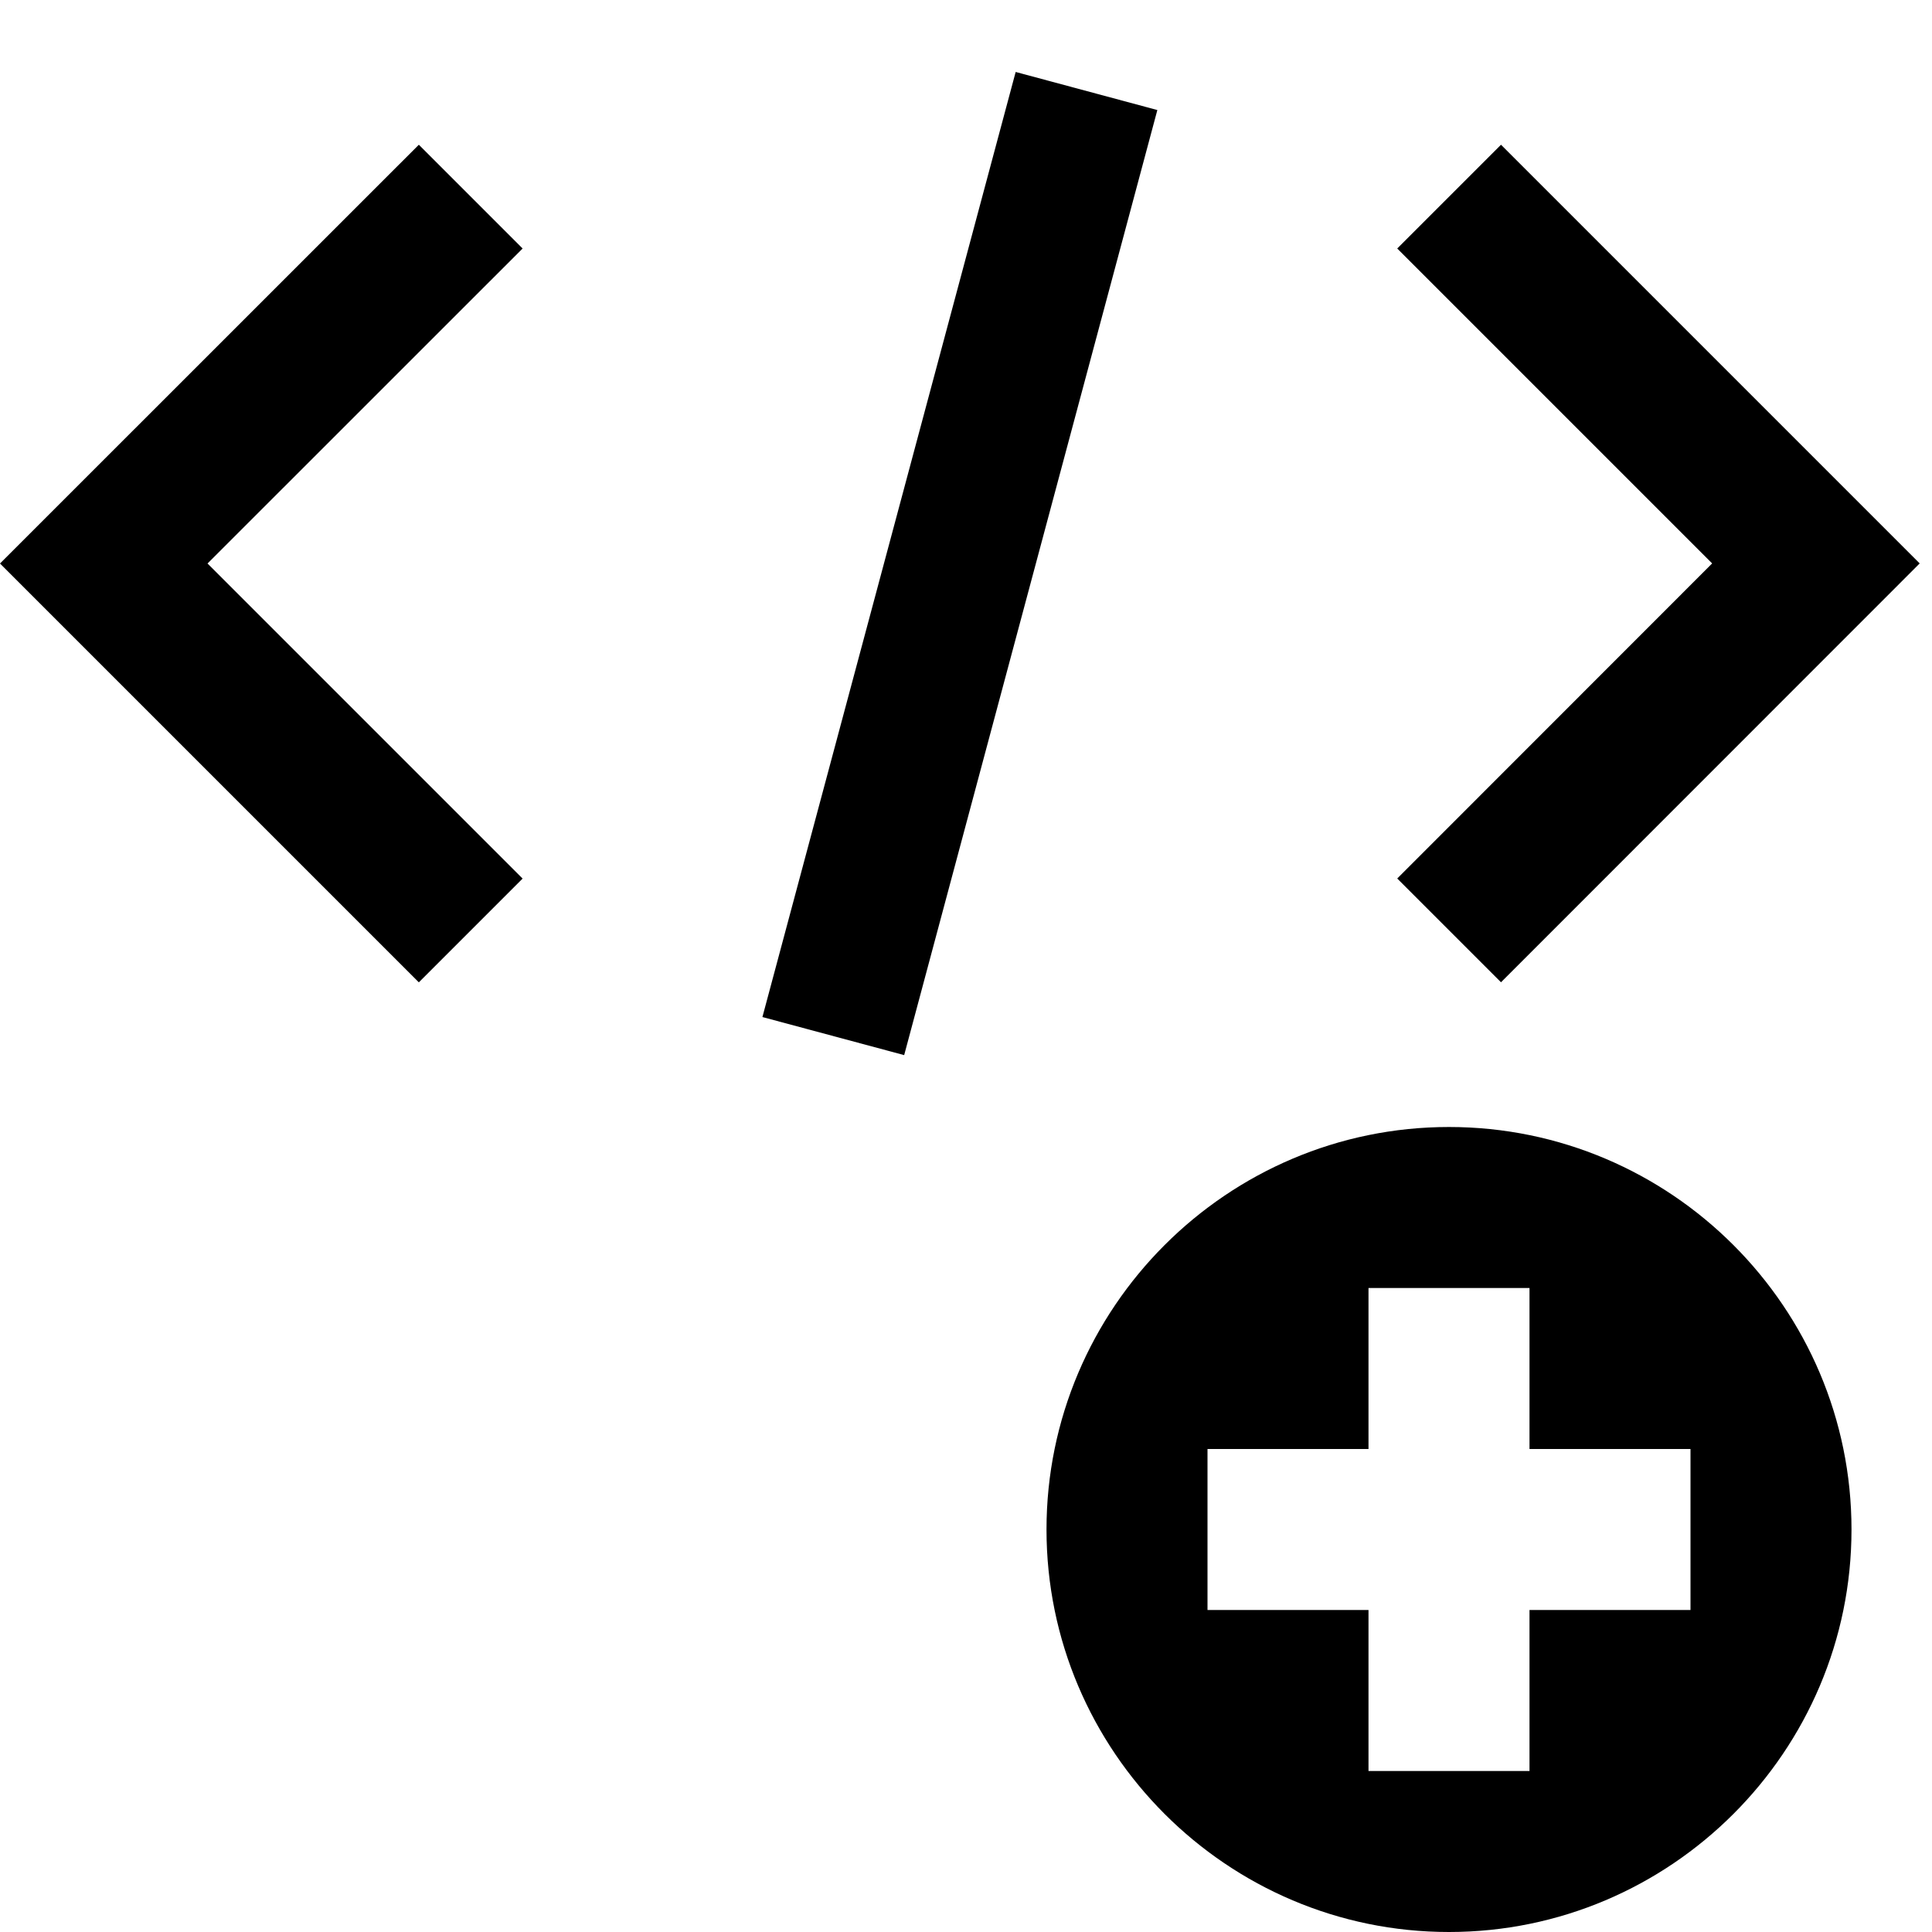
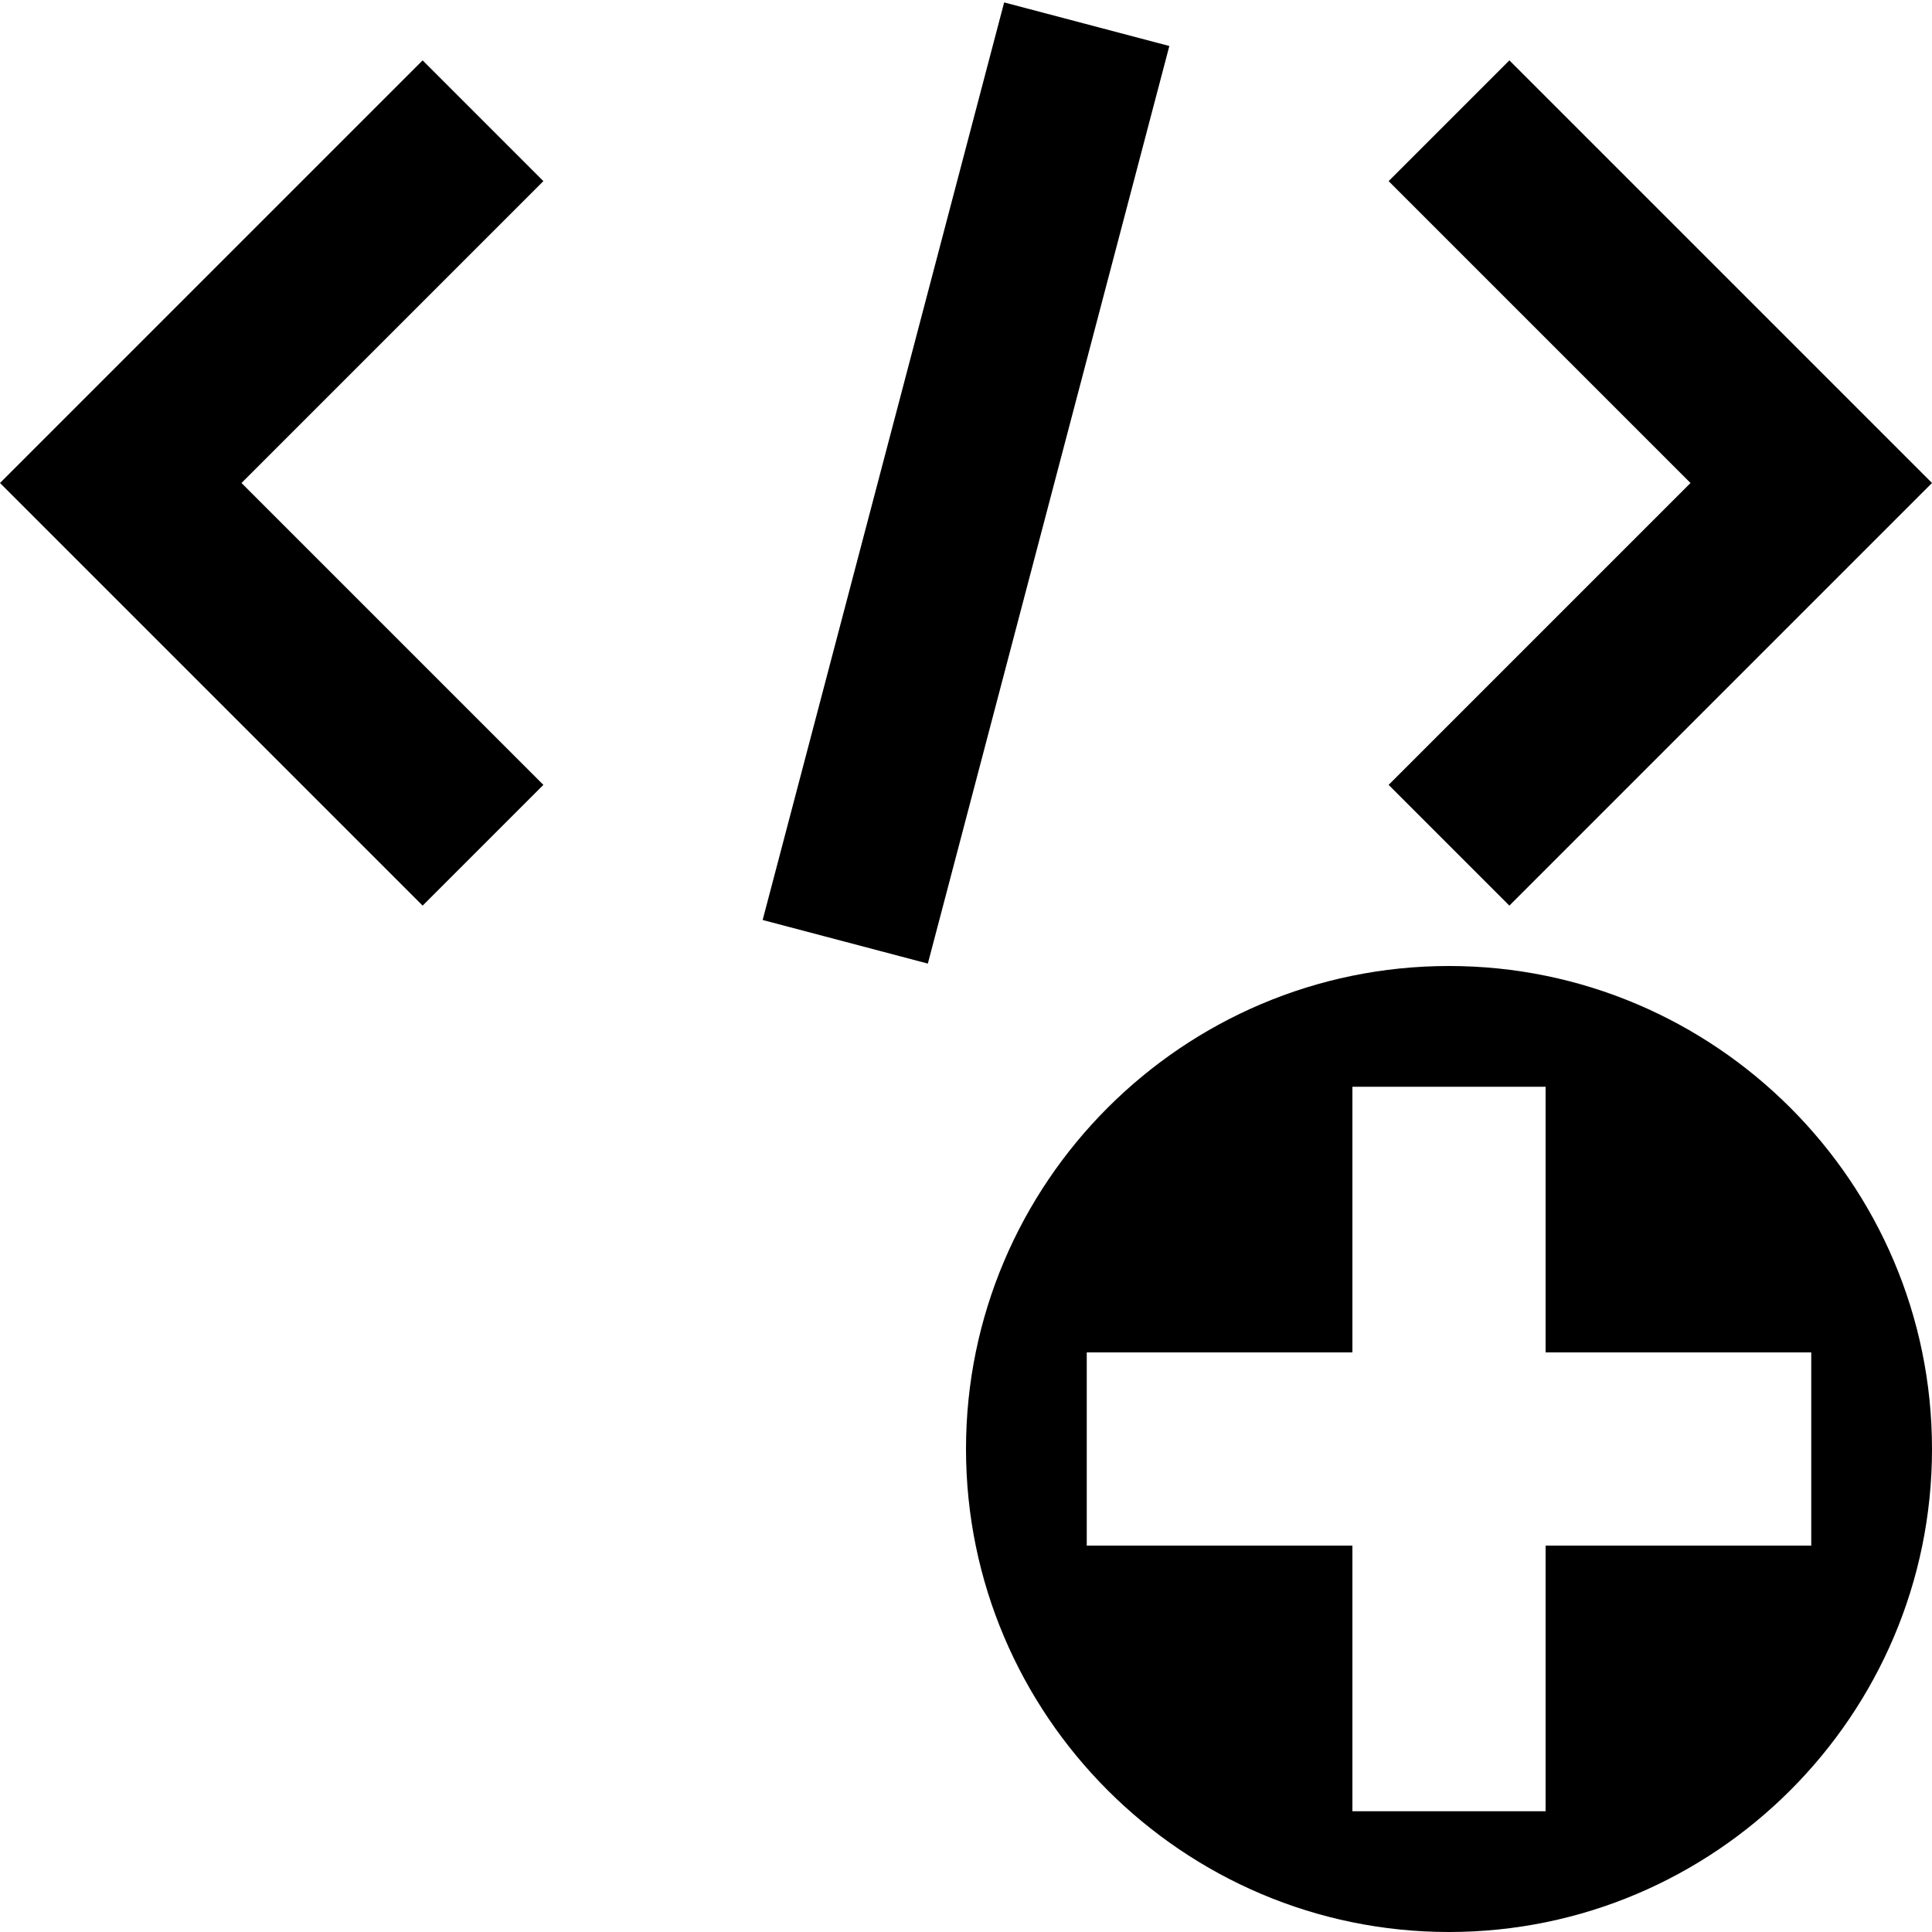
- <svg xmlns="http://www.w3.org/2000/svg" id="svg8" version="1.1" viewBox="0 0 24 24" height="24" width="24">
+ <svg xmlns="http://www.w3.org/2000/svg" id="svg8" version="1.1" viewBox="0 0 16 16" height="16" width="16">
  <defs id="defs2" />
-   <path style="stroke:none" d="M 5.203,1.798 0,7 5.203,12.203 6.492,10.914 2.578,7 6.492,3.087 Z" id="path2845" />
-   <path style="stroke:none" d="m 18.646,1.798 -1.289,1.289 3.912,3.912 -3.912,3.914 1.289,1.289 5.201,-5.203 z" id="path2843" />
-   <path style="stroke:none" d="M 12.617,0.894 9.471,12.634 11.232,13.107 14.377,1.367 Z" id="path2841" />
-   <path id="path1910" style="color:#000000;fill:#000000;fill-rule:evenodd;stroke-width:1;stroke-dashoffset:15;-inkscape-stroke:none" d="M 18,14 C 15.245,14 13,16.245 13,19 c 0,2.755 2.245,5 5,5 2.756,0 5,-2.245 5,-5 0,-2.755 -2.244,-5 -5,-5 z m -1,2 h 2 v 2 h 2 v 2 h -2 v 2 h -2 V 20 H 15 v -2 h 2 z" />
+   <path id="path1910" style="color:#000000;fill-rule:evenodd;stroke-width:1;stroke-dashoffset:15;-inkscape-stroke:none;stroke:none" d="M 12,8 C 9.796,8 8,9.796 8,12 c 0,2.204 1.796,4 4,4 2.204,0 4,-1.796 4,-4 0,-2.204 -1.796,-4 -4,-4 z M 11.2,9 h 1.6 v 2.2 H 15 v 1.6 H 12.8 V 15 h -1.6 V 12.8 H 9 v -1.6 h 2.2 z" />
+   <path style="color:#000000;stroke:none;stroke-miterlimit:2;-inkscape-stroke:none" d="M 3.5,0.5 0,4 3.5,7.5 4.5,6.5 2,4 4.5,1.5 Z" id="path1" />
+   <path style="color:#000000;stroke:none;stroke-miterlimit:2;-inkscape-stroke:none" d="m 12.5,0.5 -1,1 2.5,2.5 -2.5,2.5 1,1 L 16,4 Z" id="path2" />
+   <path style="color:#000000;stroke:none;stroke-miterlimit:2;-inkscape-stroke:none" d="M 8.316,0.02 6.316,7.619 7.684,7.98 9.684,0.381 Z" id="path3" />
</svg>
